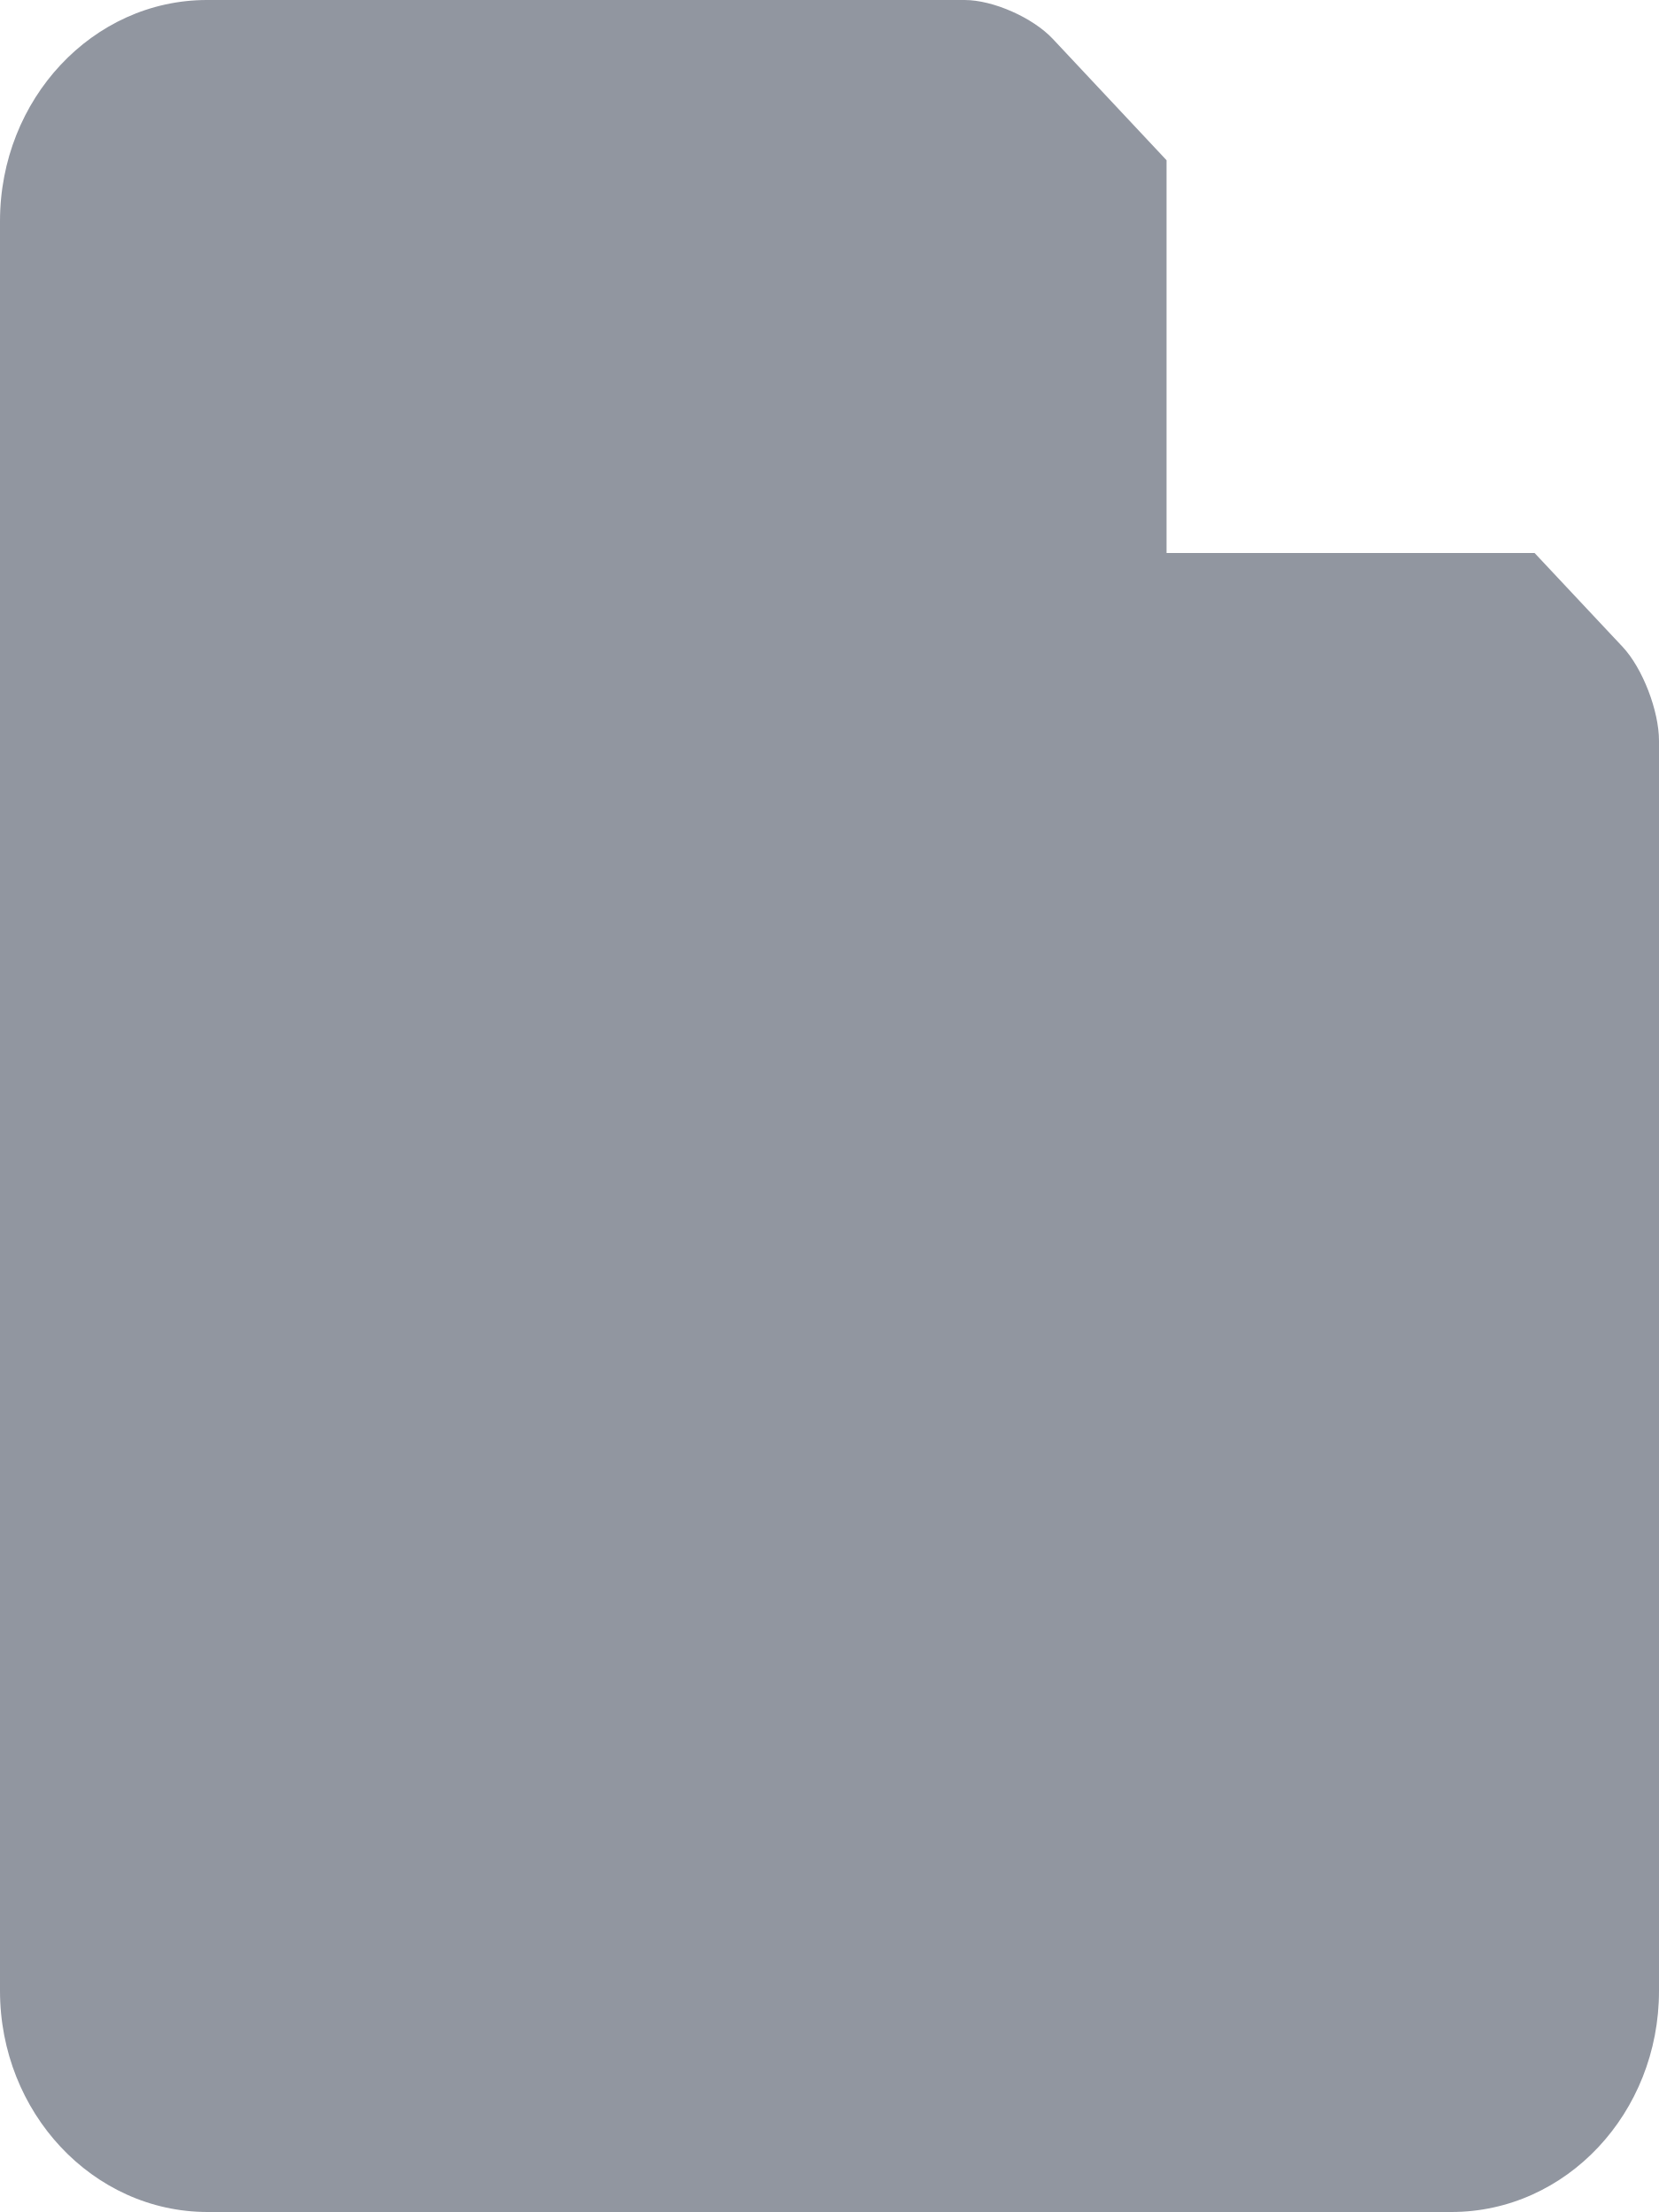
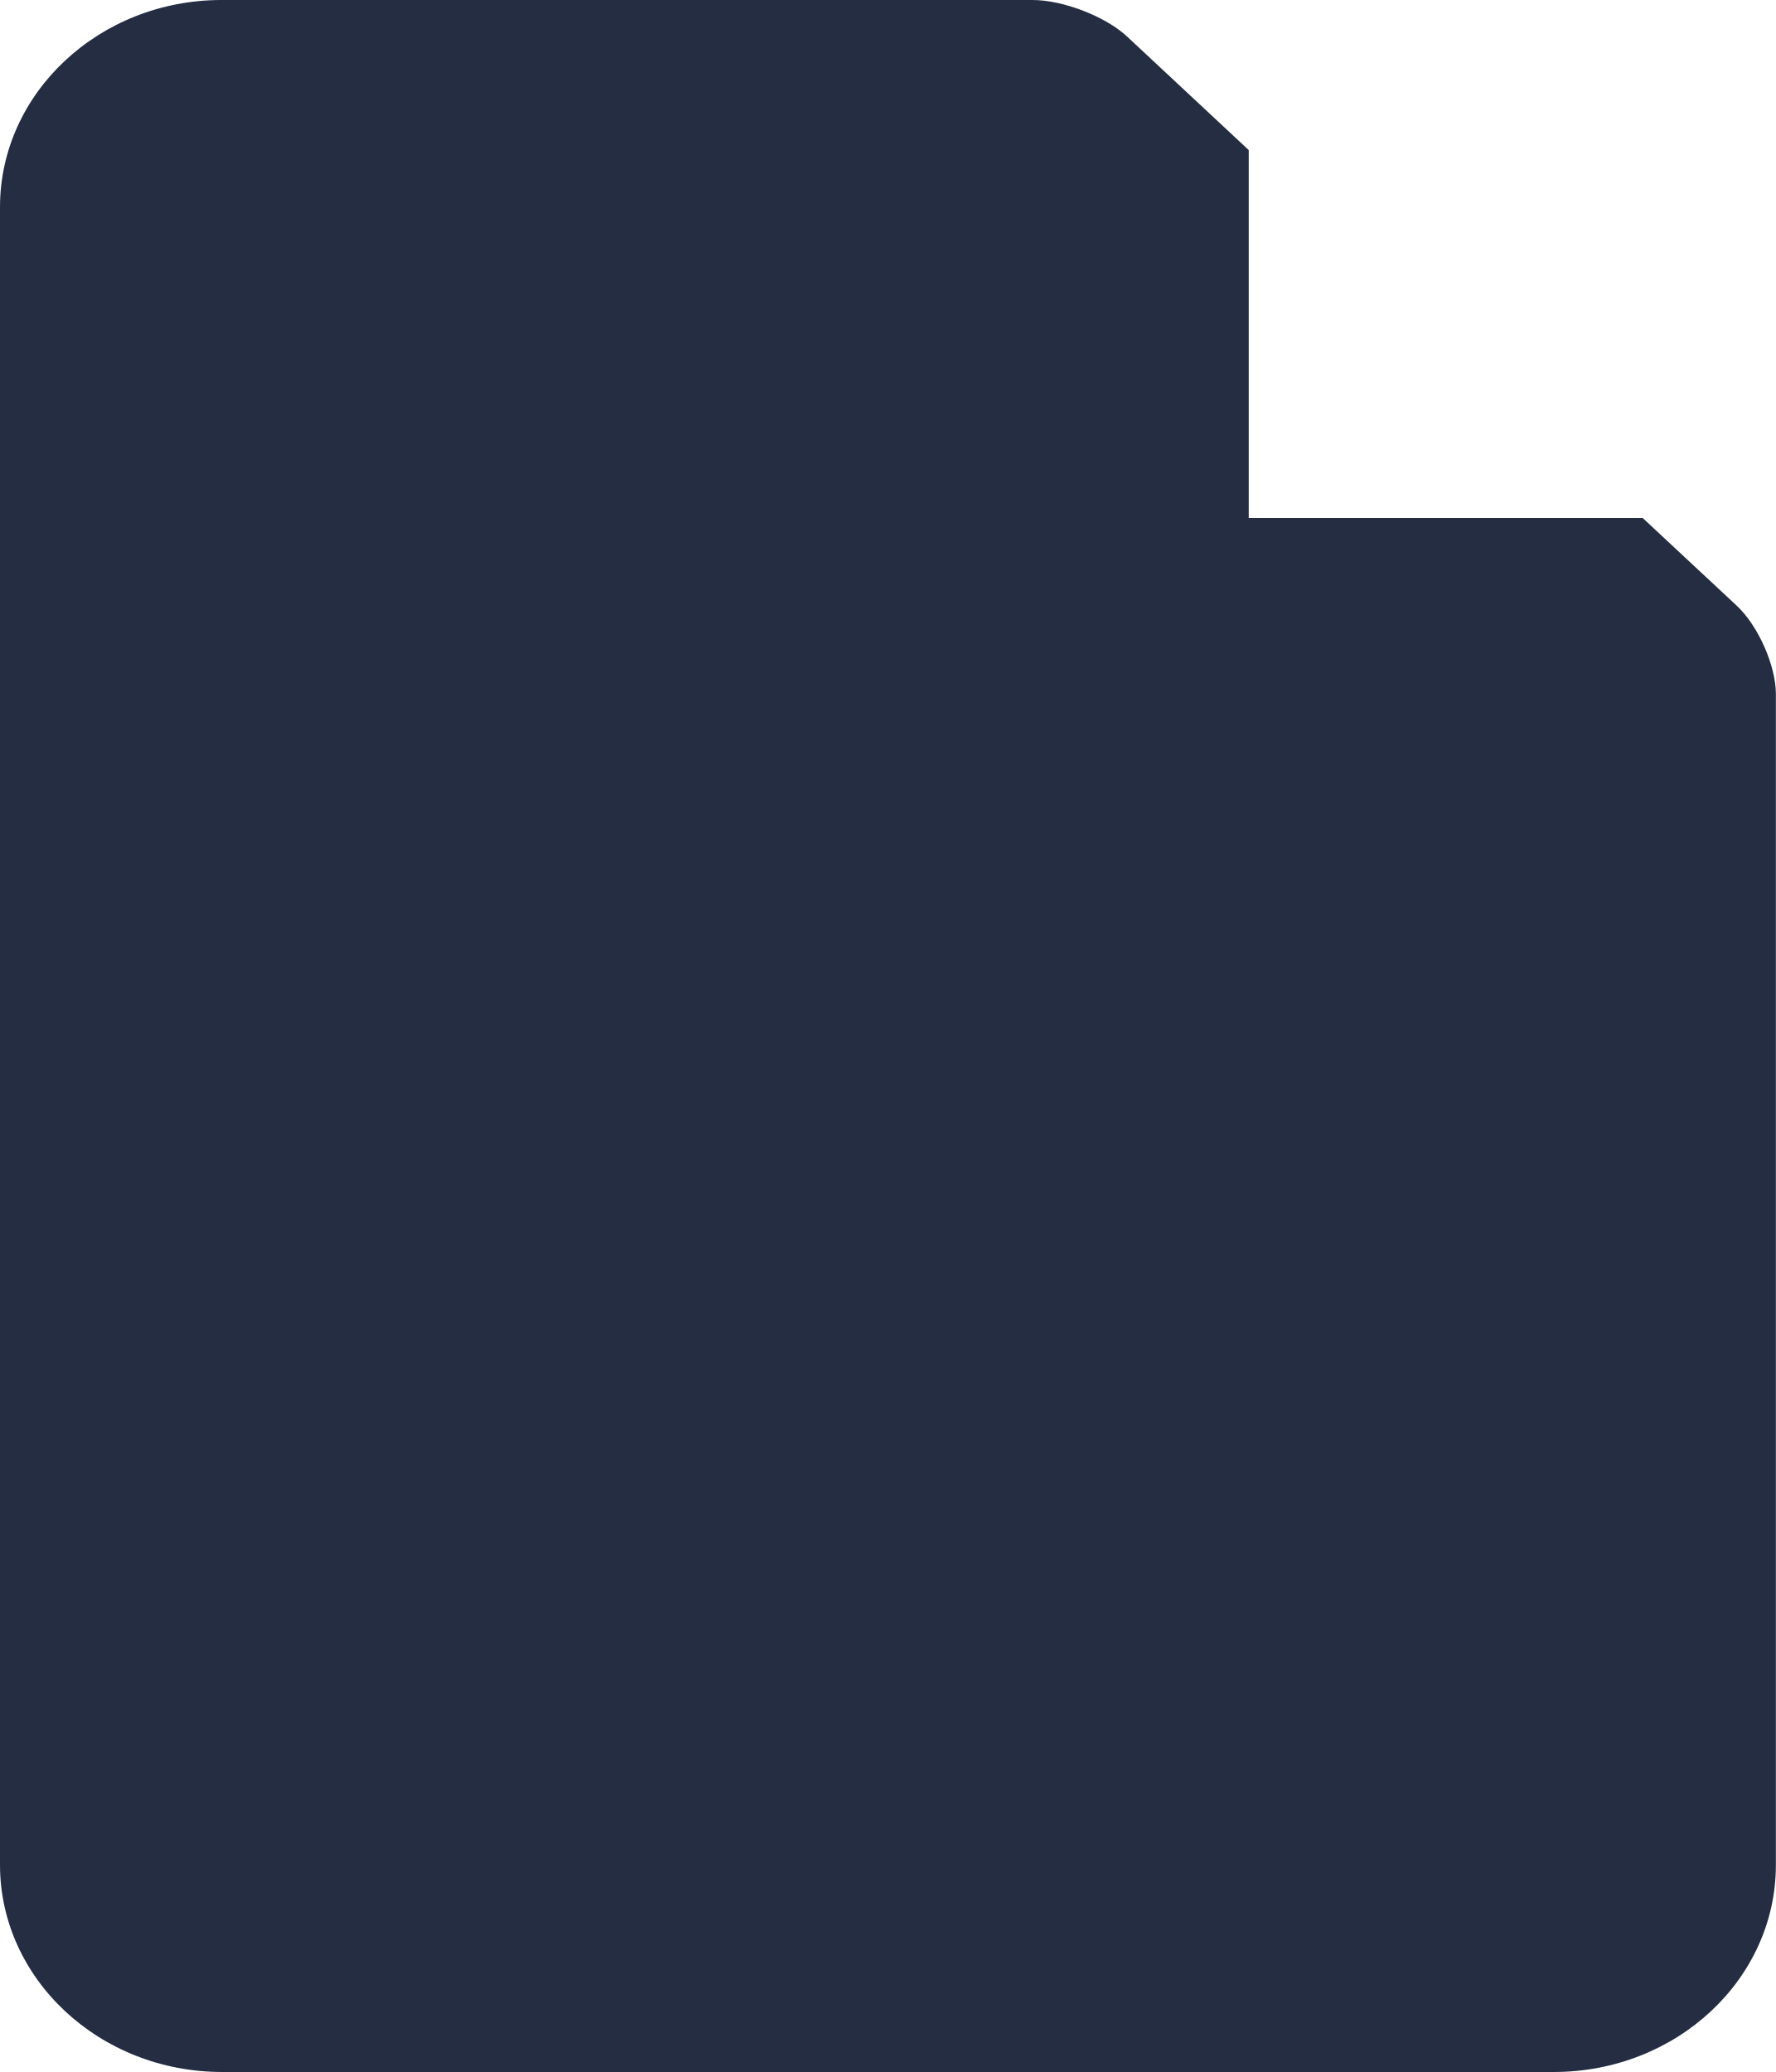
- <svg xmlns="http://www.w3.org/2000/svg" width="12px" height="16px" viewBox="0 0 12 16" version="1.1">
-   <g id="Post-consumption" stroke="none" stroke-width="1" fill="none" fill-rule="evenodd" opacity="0.5">
-     <g id="Full-screen-post-(short)-Copy" transform="translate(-18, -149)" fill="#242D42">
-       <g id="Group-17" transform="translate(0, 56)">
-         <g id="Group-19-Copy" transform="translate(0, 84)">
-           <path d="M26.438,10.159 L26.438,13 L29.1,13 L29.737,13.679 C29.882,13.834 30,14.142 30,14.359 L30,23.401 C30,24.284 29.329,25 28.498,25 L19.502,25 C18.672,25 18,24.281 18,23.4 L18,10.6 C18,9.716 18.672,9 19.497,9 L24.977,9 C25.184,9 25.471,9.128 25.615,9.281 L26.438,10.159 Z" id="Combined-Shape" />
+ <svg xmlns="http://www.w3.org/2000/svg" width="12px" height="14px" viewBox="0 0 12 14" version="1.1">
+   <g id="Inbox/unread" stroke="none" stroke-width="1" fill="none" fill-rule="evenodd">
+     <g id="Inbox:-FoC-(hover)" transform="translate(-189, -153)" fill="#242D42">
+       <g id="Group-30" transform="translate(172, 80)">
+         <g id="Group-5">
+           <path d="M25.438,74.014 L25.438,76.5 L28.1,76.5 L28.737,77.094 C28.882,77.23 29,77.5 29,77.689 L29,85.601 C29,86.373 28.329,87 27.498,87 L18.502,87 C17.672,87 17,86.371 17,85.6 L17,74.4 C17,73.627 17.672,73 18.497,73 L23.977,73 C24.184,73 24.471,73.112 24.615,73.246 L25.438,74.014 Z" id="Combined-Shape" />
        </g>
      </g>
    </g>
  </g>
</svg>
